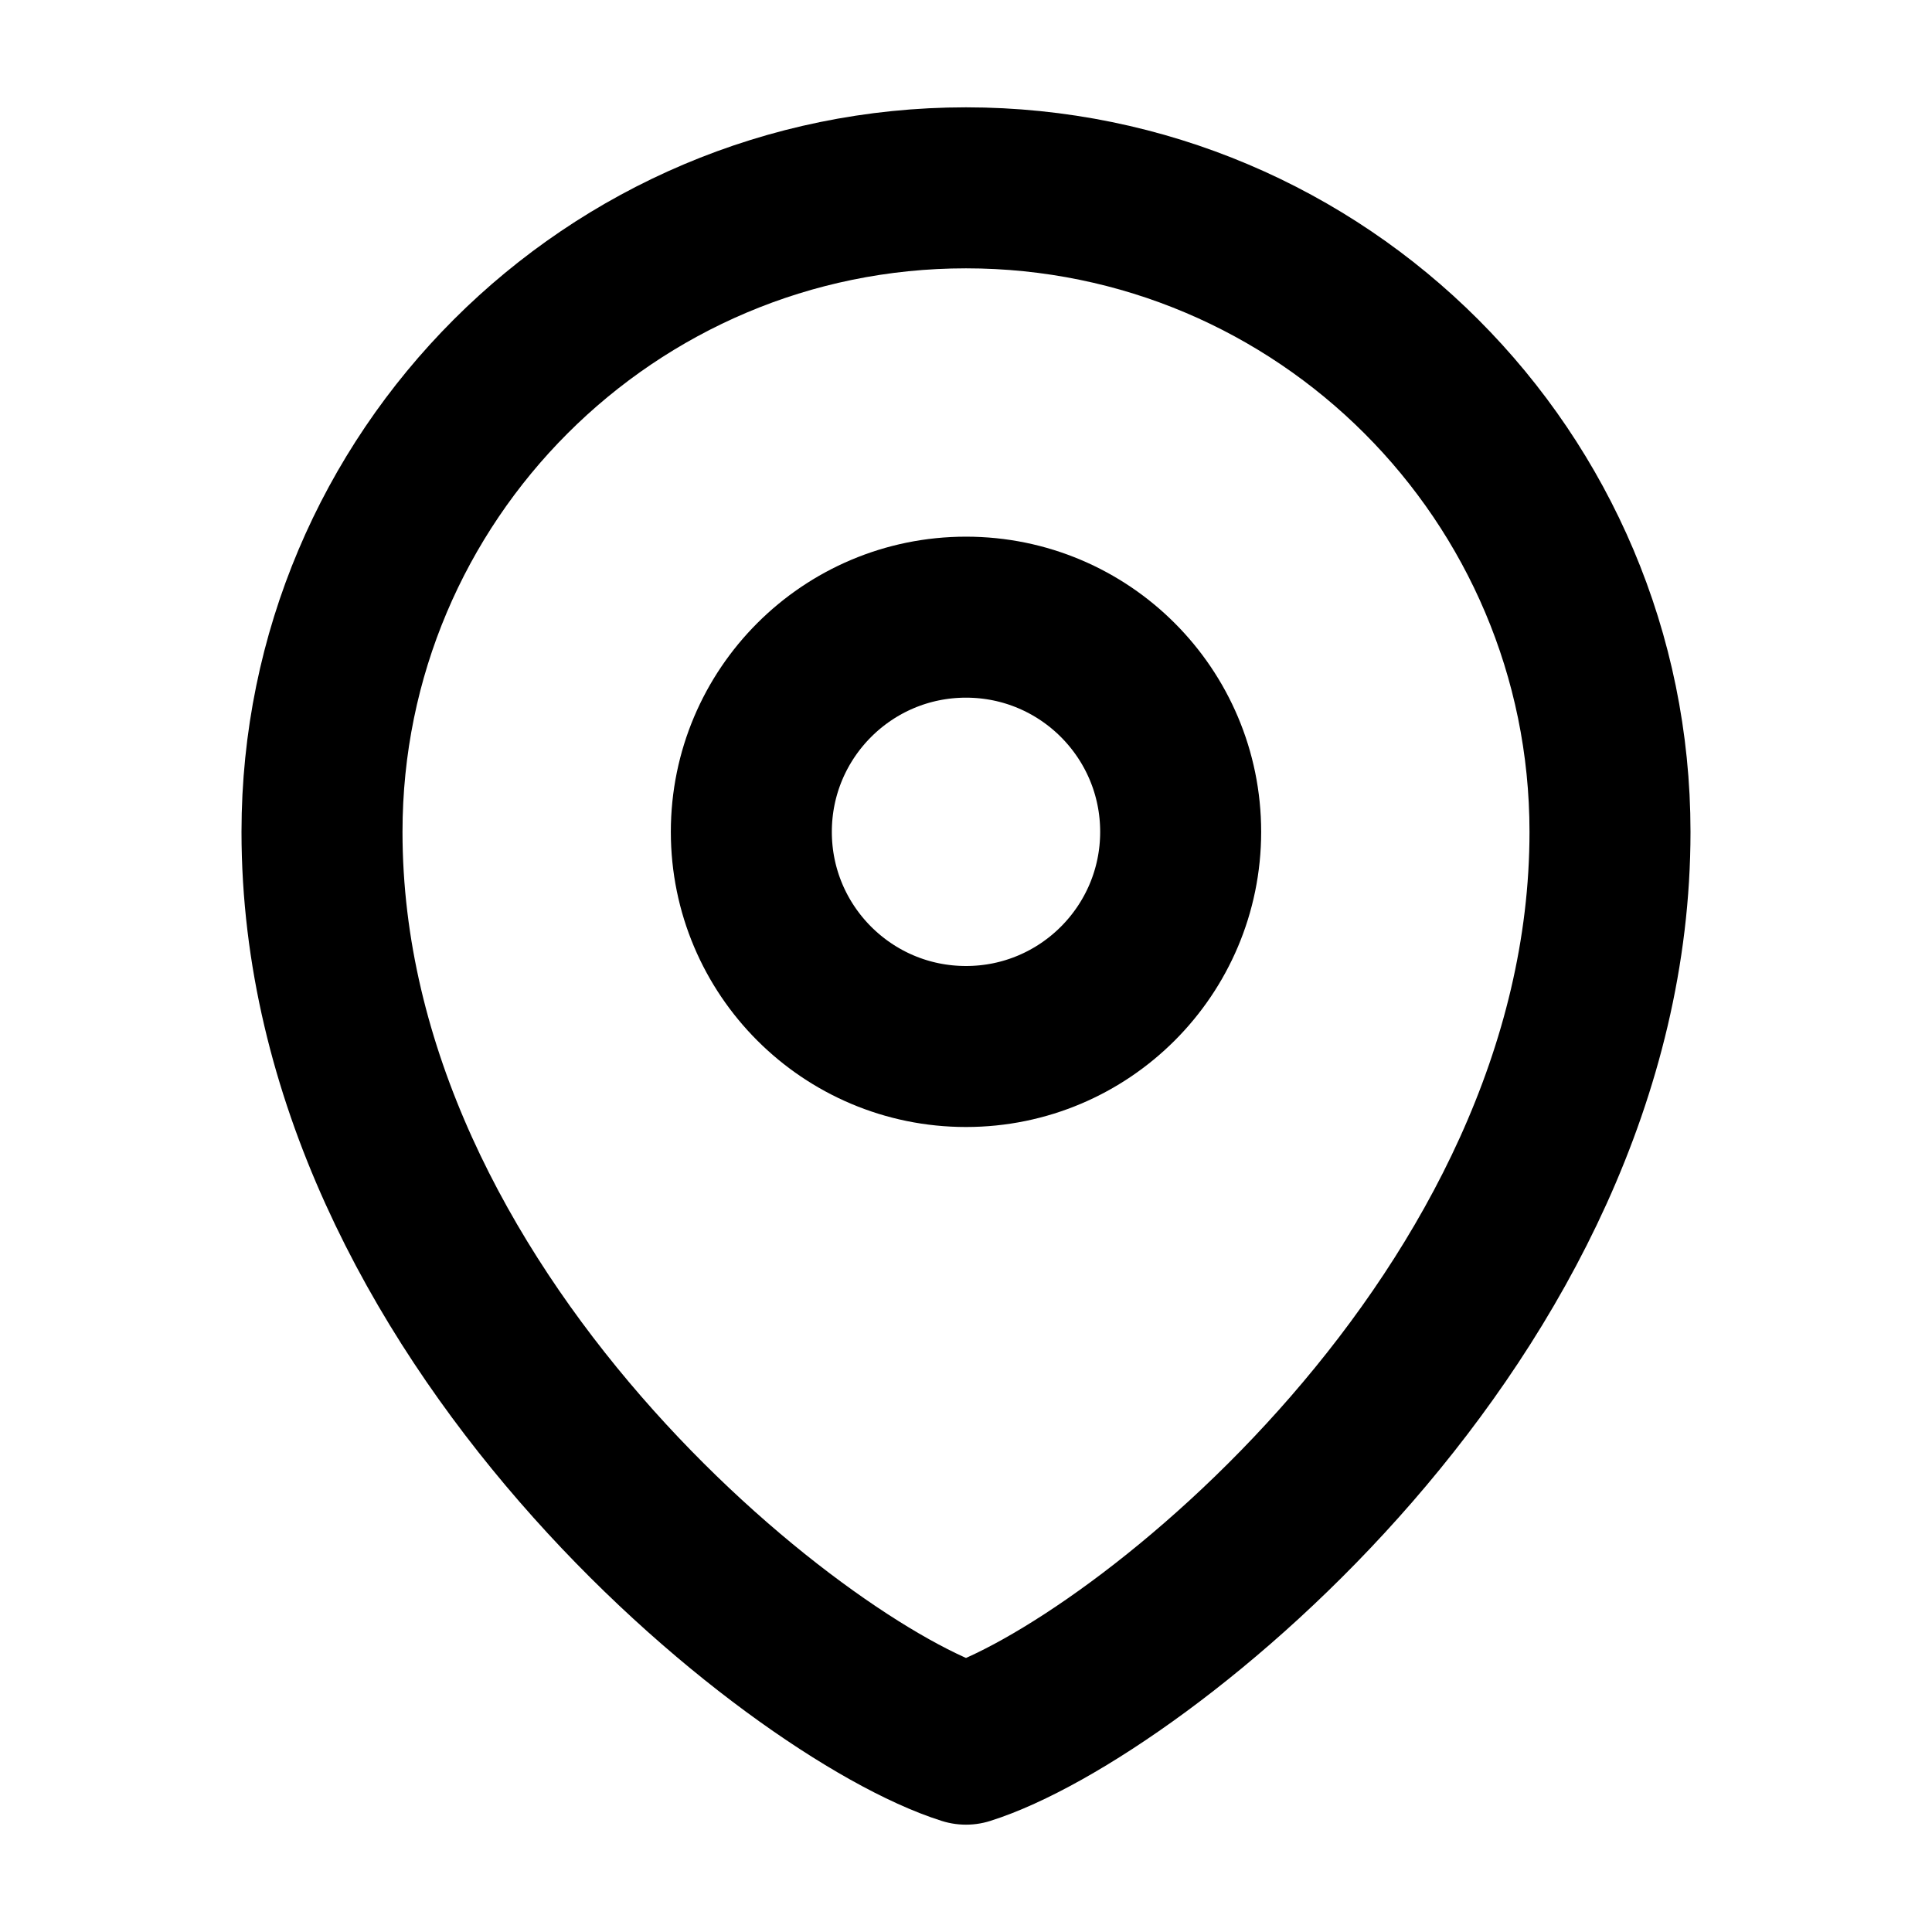
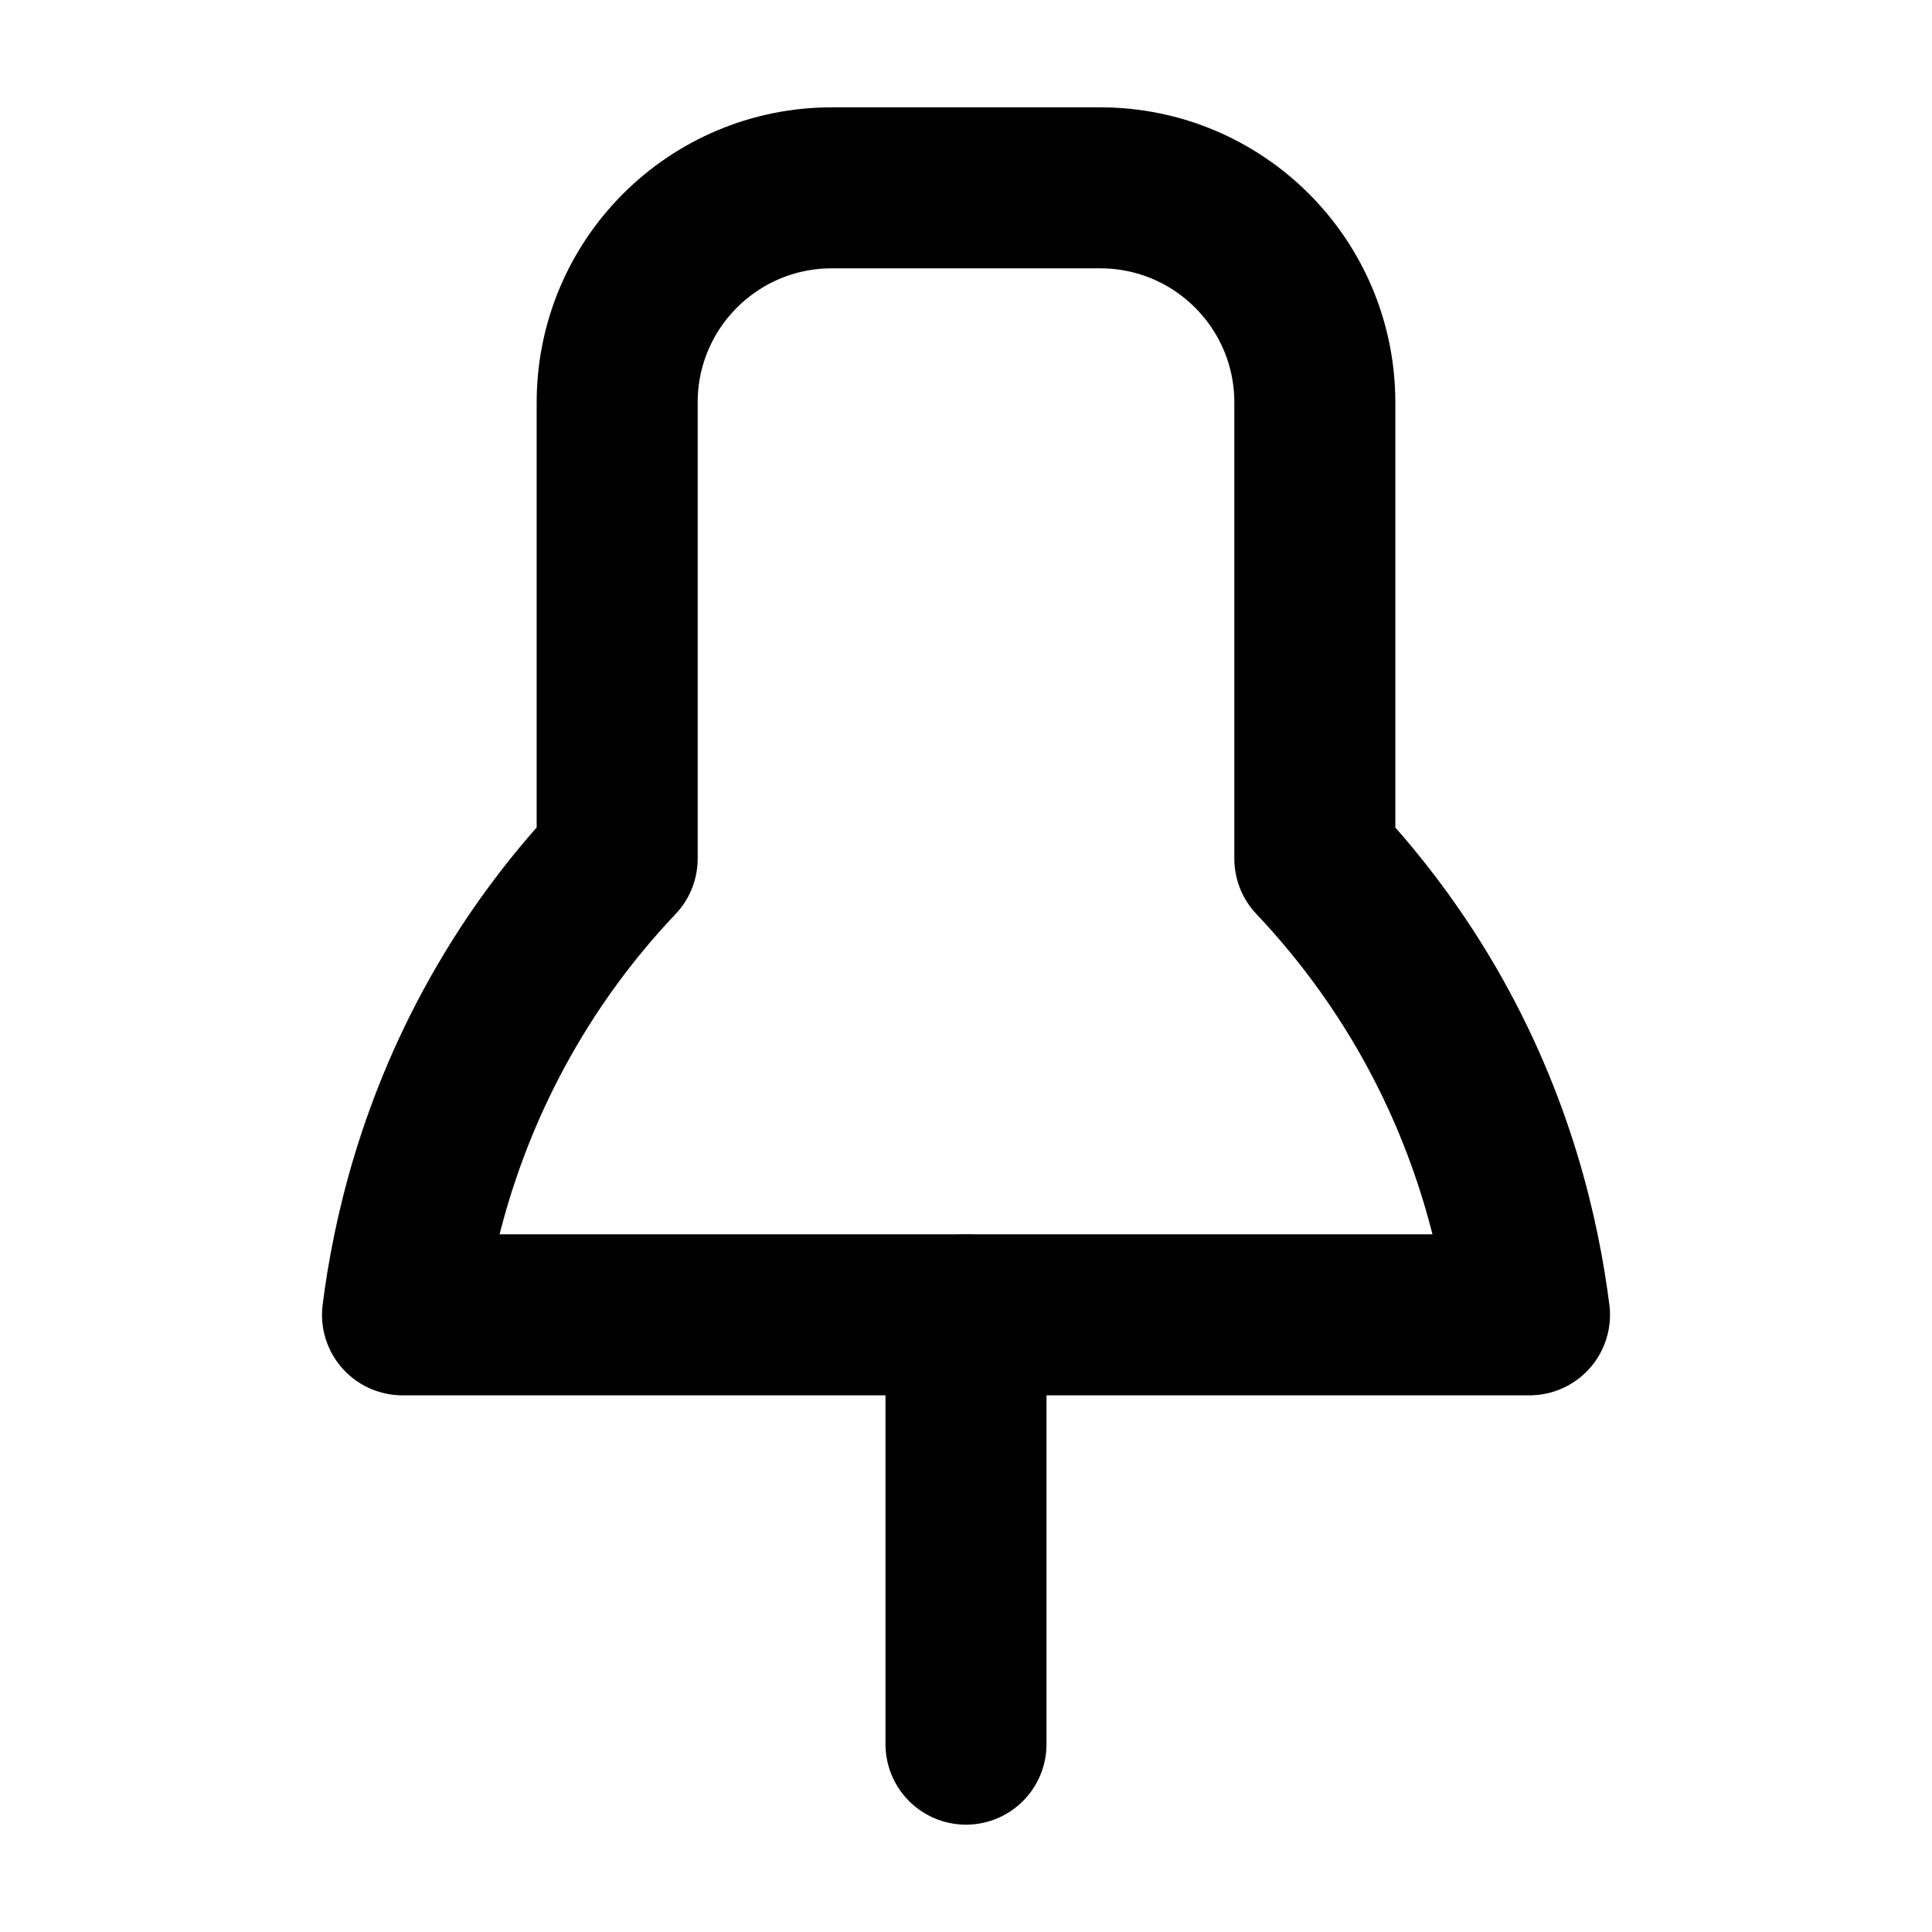
<svg xmlns="http://www.w3.org/2000/svg" viewBox="0 0 18 18">
-   <path d="M9 9.75C10.105 9.75 11 8.854 11 7.75C11 6.646 10.105 5.75 9 5.75C7.895 5.75 7 6.646 7 7.75C7 8.854 7.895 9.75 9 9.75Z" stroke="currentColor" stroke-width="1.5" stroke-linecap="round" stroke-linejoin="round" data-color="color-2" fill="none" />
-   <path d="M9 16.25C10.583 15.75 15 12.25 15 7.75C15 4.438 12.314 1.75 9 1.75C5.686 1.75 3 4.438 3 7.75C3 12.25 7.417 15.75 9 16.25Z" stroke="currentColor" stroke-width="1.5" stroke-linecap="round" stroke-linejoin="round" fill="none" />
+   <line x1="9" y1="16.25" x2="9" y2="12.25" fill="none" stroke="currentColor" stroke-linecap="round" stroke-linejoin="round" stroke-width="1.5" data-color="color-2" />
+   <path d="M14.25,12.25c-.089-.699-.318-1.76-.969-2.875-.335-.574-.703-1.028-1.031-1.375V3.75c0-1.105-.895-2-2-2h-2.5c-1.105,0-2,.895-2,2v4.25c-.329,.347-.697,.801-1.031,1.375-.65,1.115-.88,2.176-.969,2.875H14.25Z" fill="none" stroke="currentColor" stroke-linecap="round" stroke-linejoin="round" stroke-width="1.5" />
</svg>
